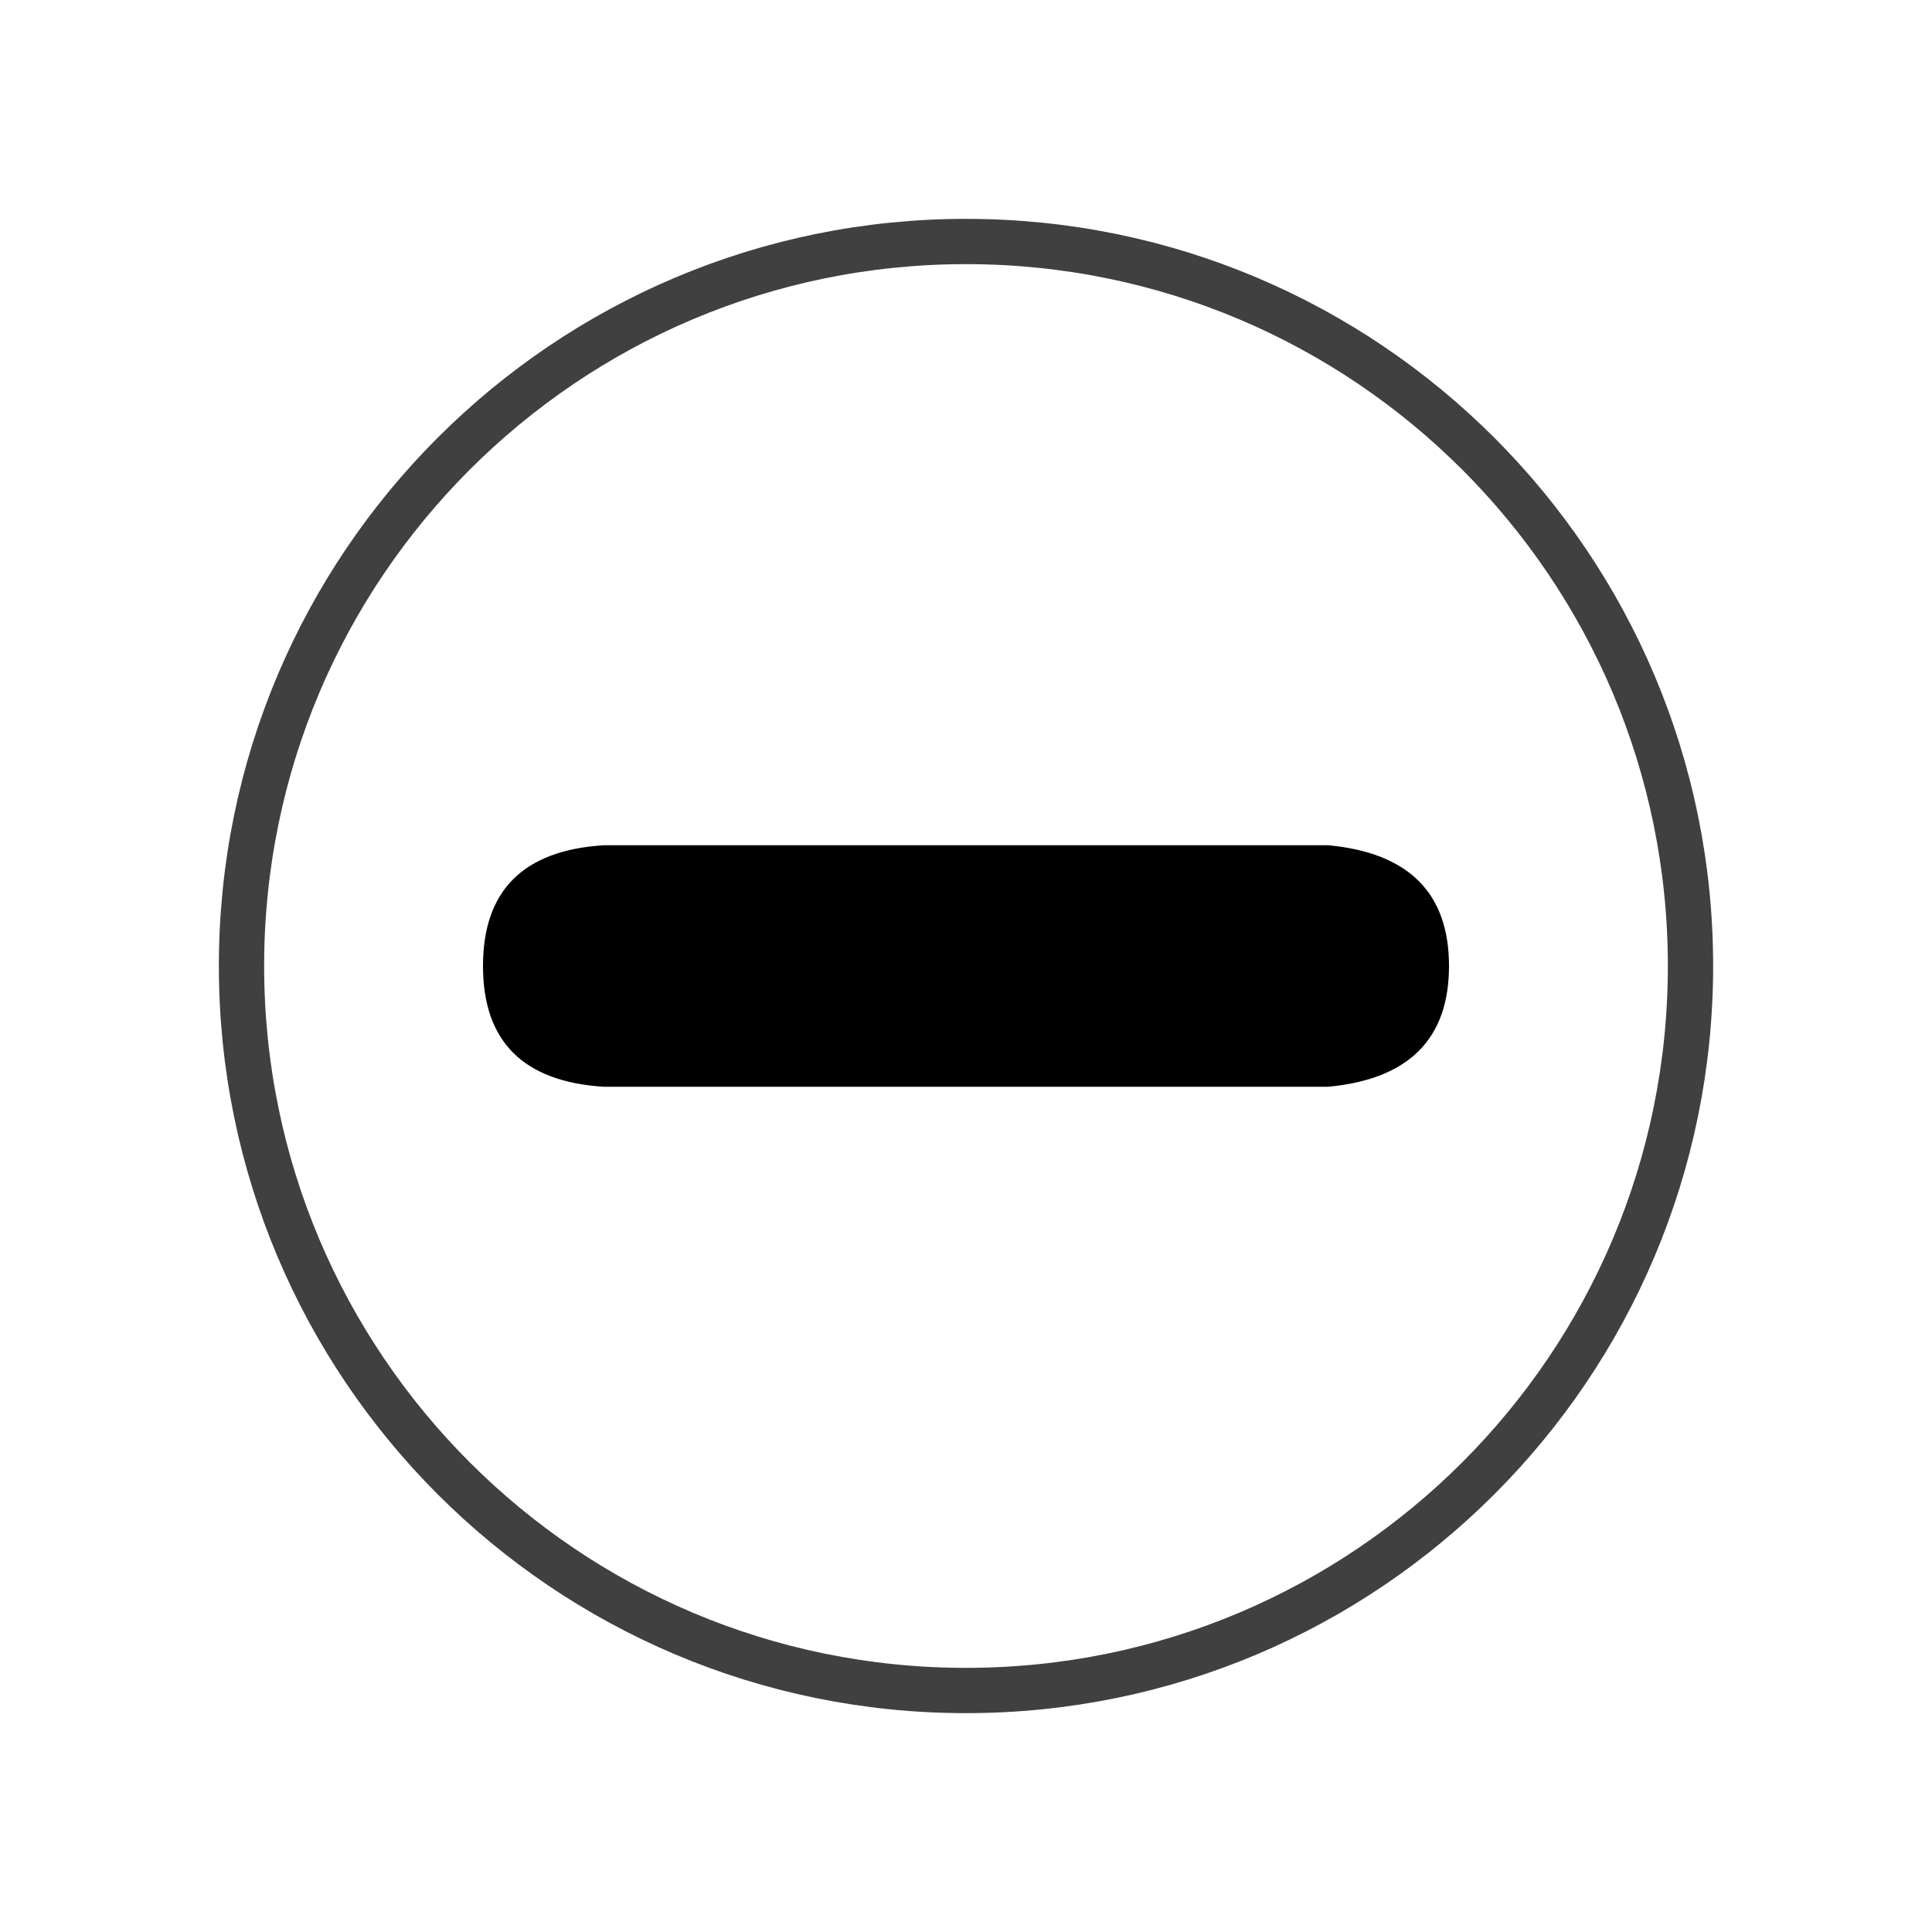
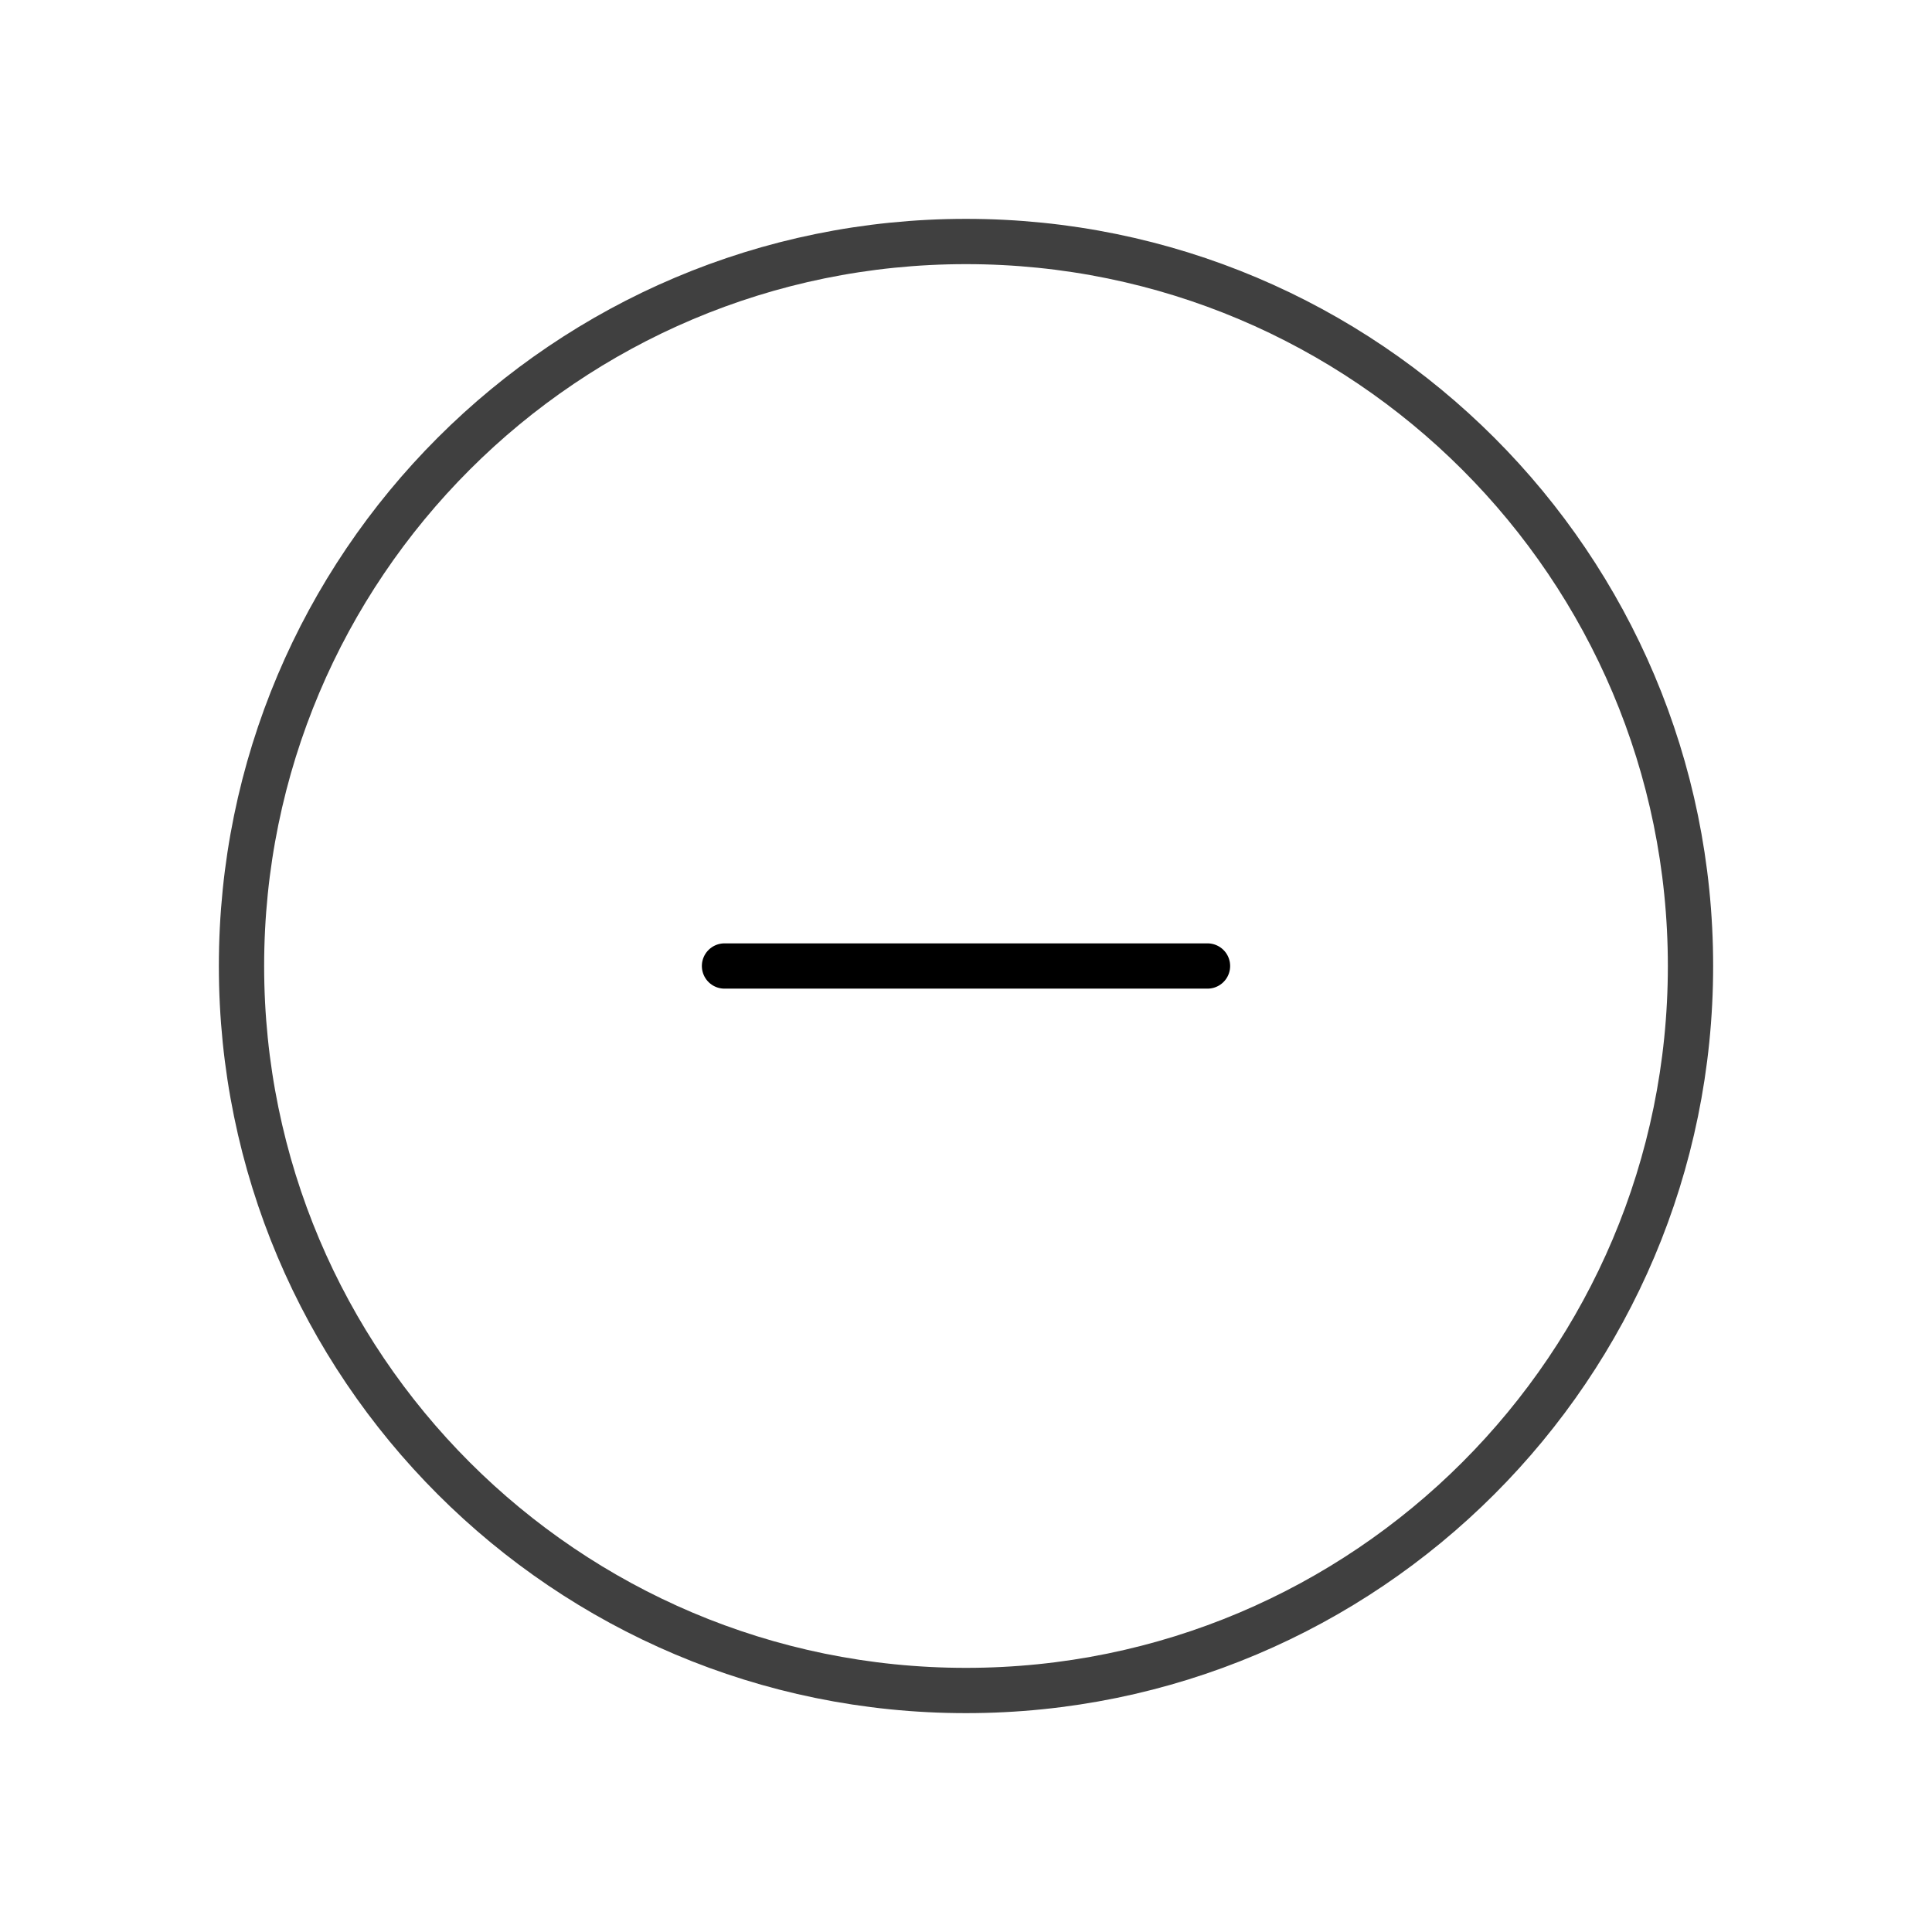
<svg xmlns="http://www.w3.org/2000/svg" style="isolation:isolate" viewBox="0 0 512 512" width="512" height="512">
-   <circle cx="256" cy="256" r="192" fill="none" />
-   <circle cx="256" cy="256" r="192" fill="none" stroke-width="12" stroke="rgb(64,64,64)" stroke-linejoin="miter" stroke-linecap="square" />
-   <path d=" M 160 288 Q 128 286 128 256 Q 128 226 160 224 L 352 224 Q 384 227 384 256 Q 384 285 352 288 L 160 288 Z " fill="rgb(0,0,0)" />
+   <circle vector-effect="non-scaling-stroke" cx="256" cy="256" r="192" fill="none" />
+   <circle vector-effect="non-scaling-stroke" cx="256" cy="256" r="192" fill="none" stroke-width="12" stroke="rgb(64,64,64)" stroke-linejoin="round" stroke-linecap="round" />
+   <line x1="192" y1="256" x2="320" y2="256" vector-effect="non-scaling-stroke" stroke-width="12" stroke="rgb(0,0,0)" stroke-linejoin="round" stroke-linecap="round" />
</svg>
